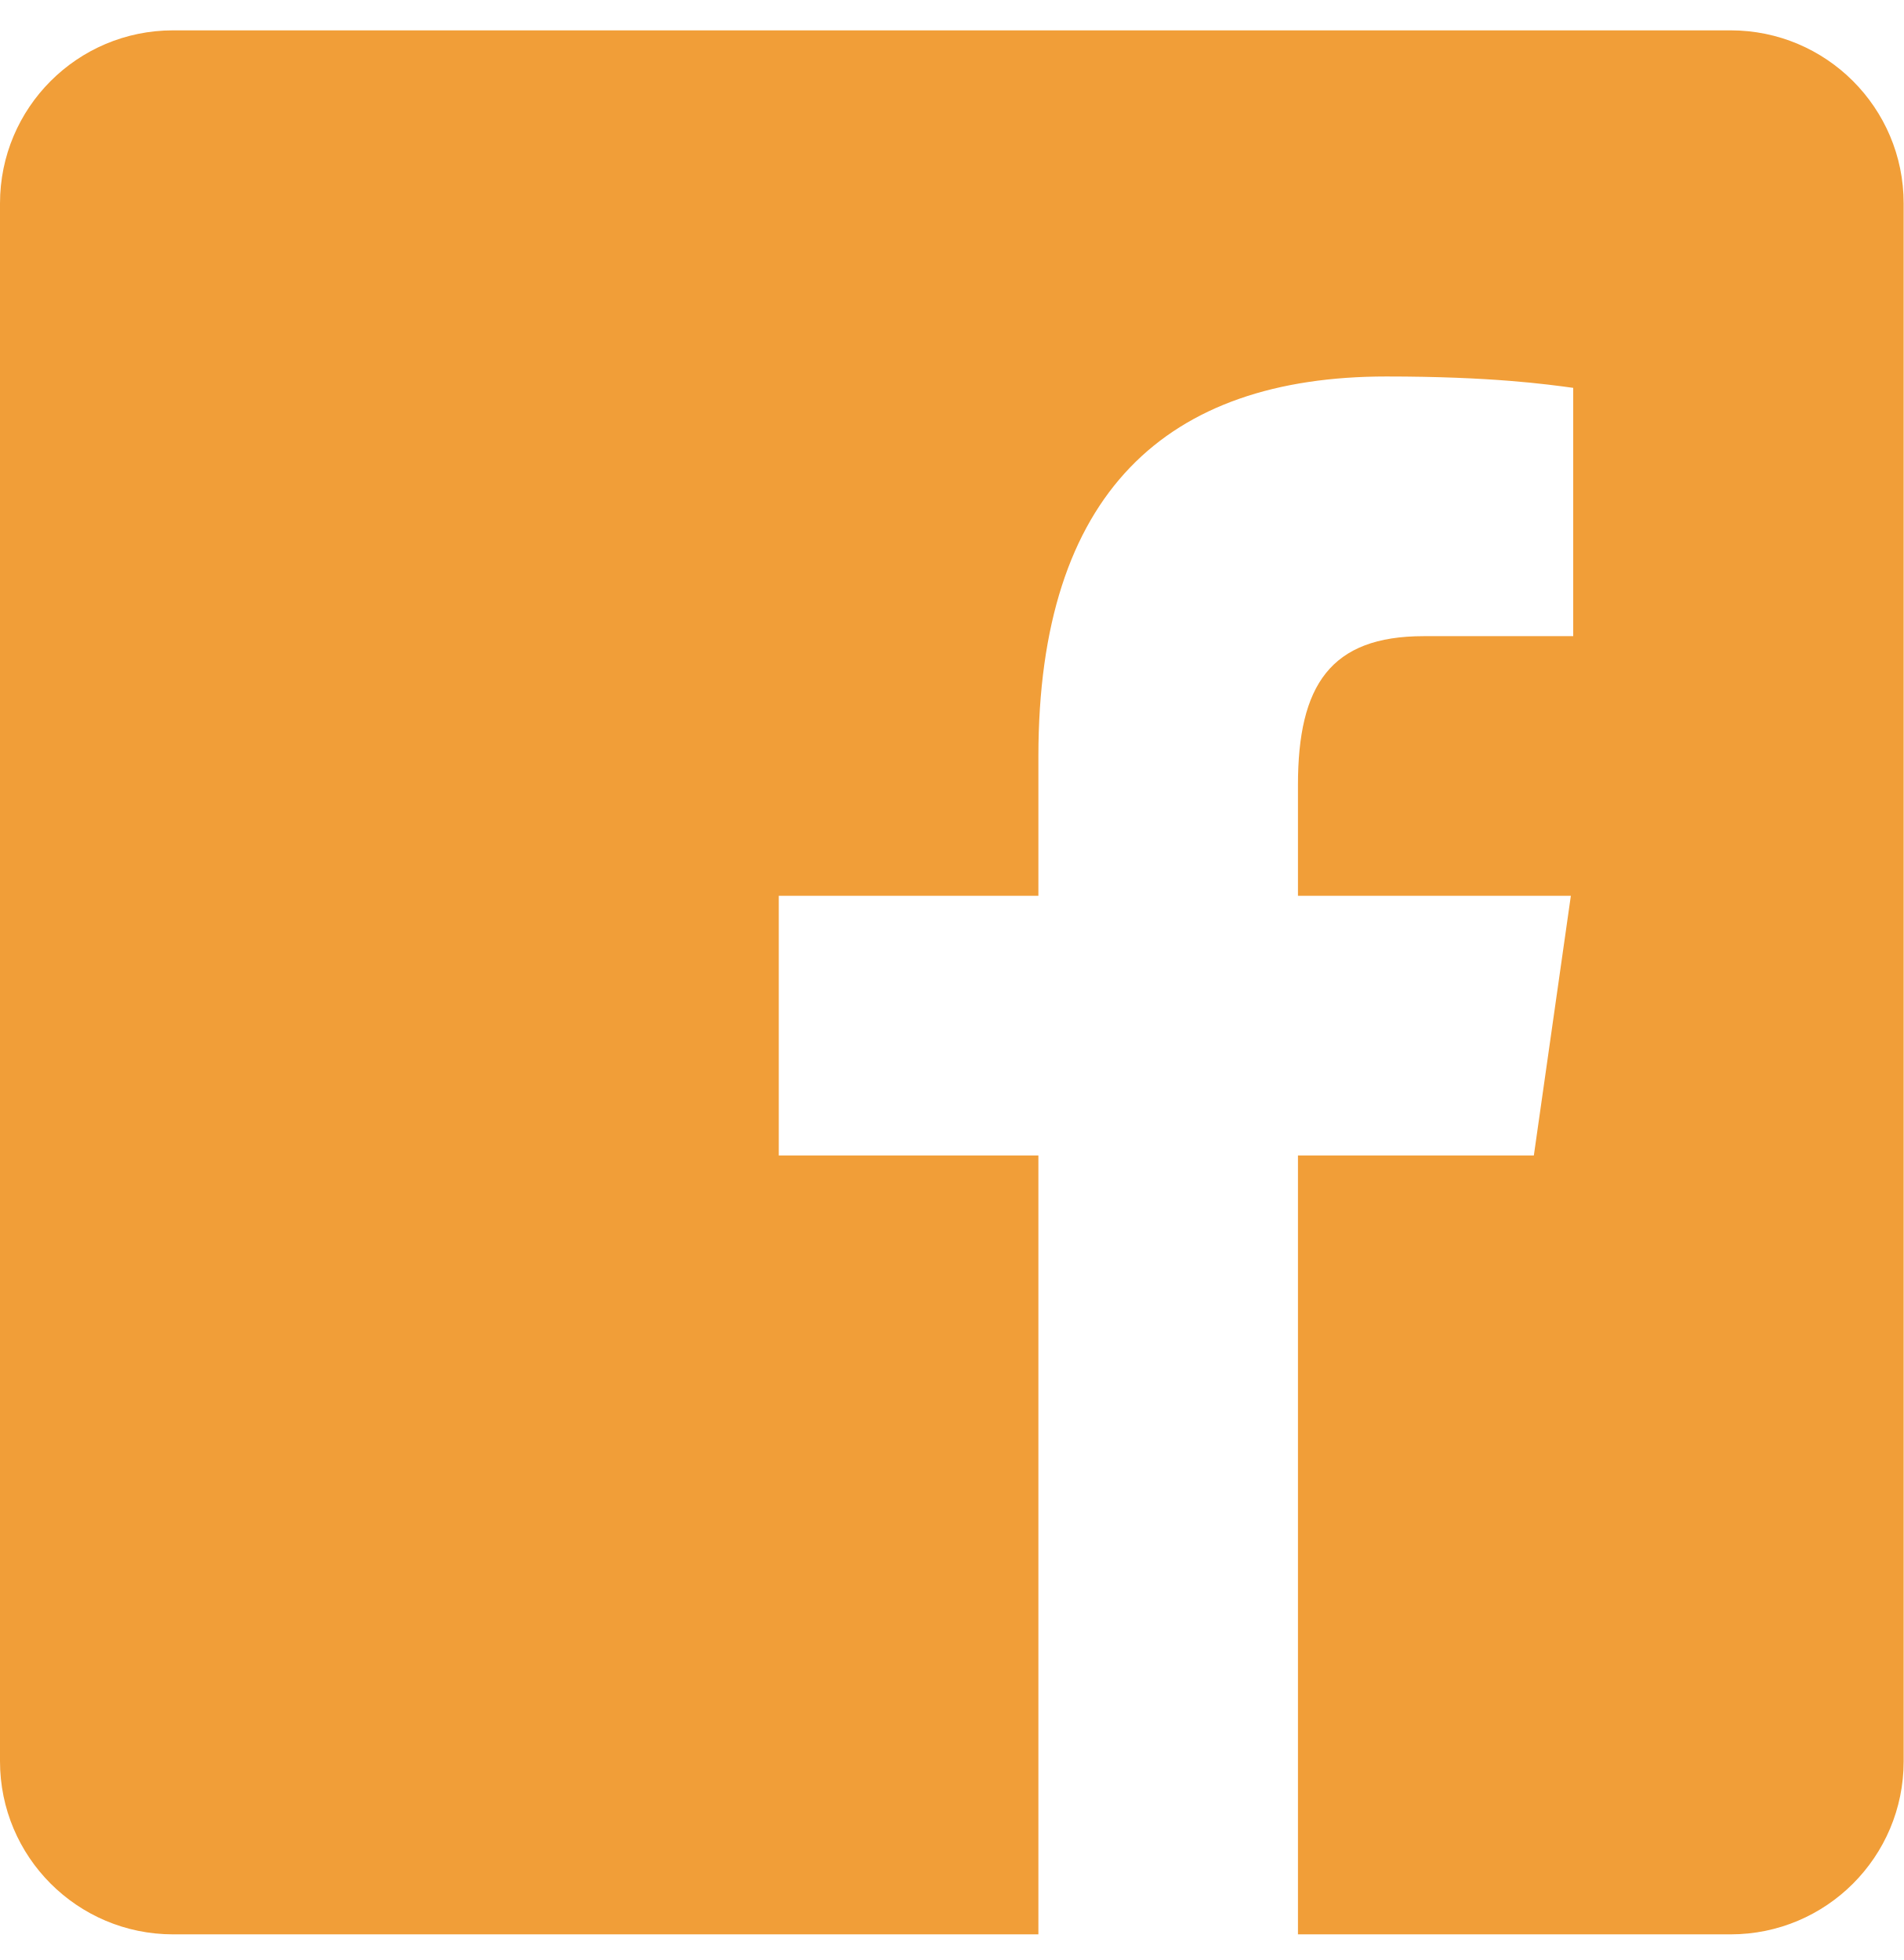
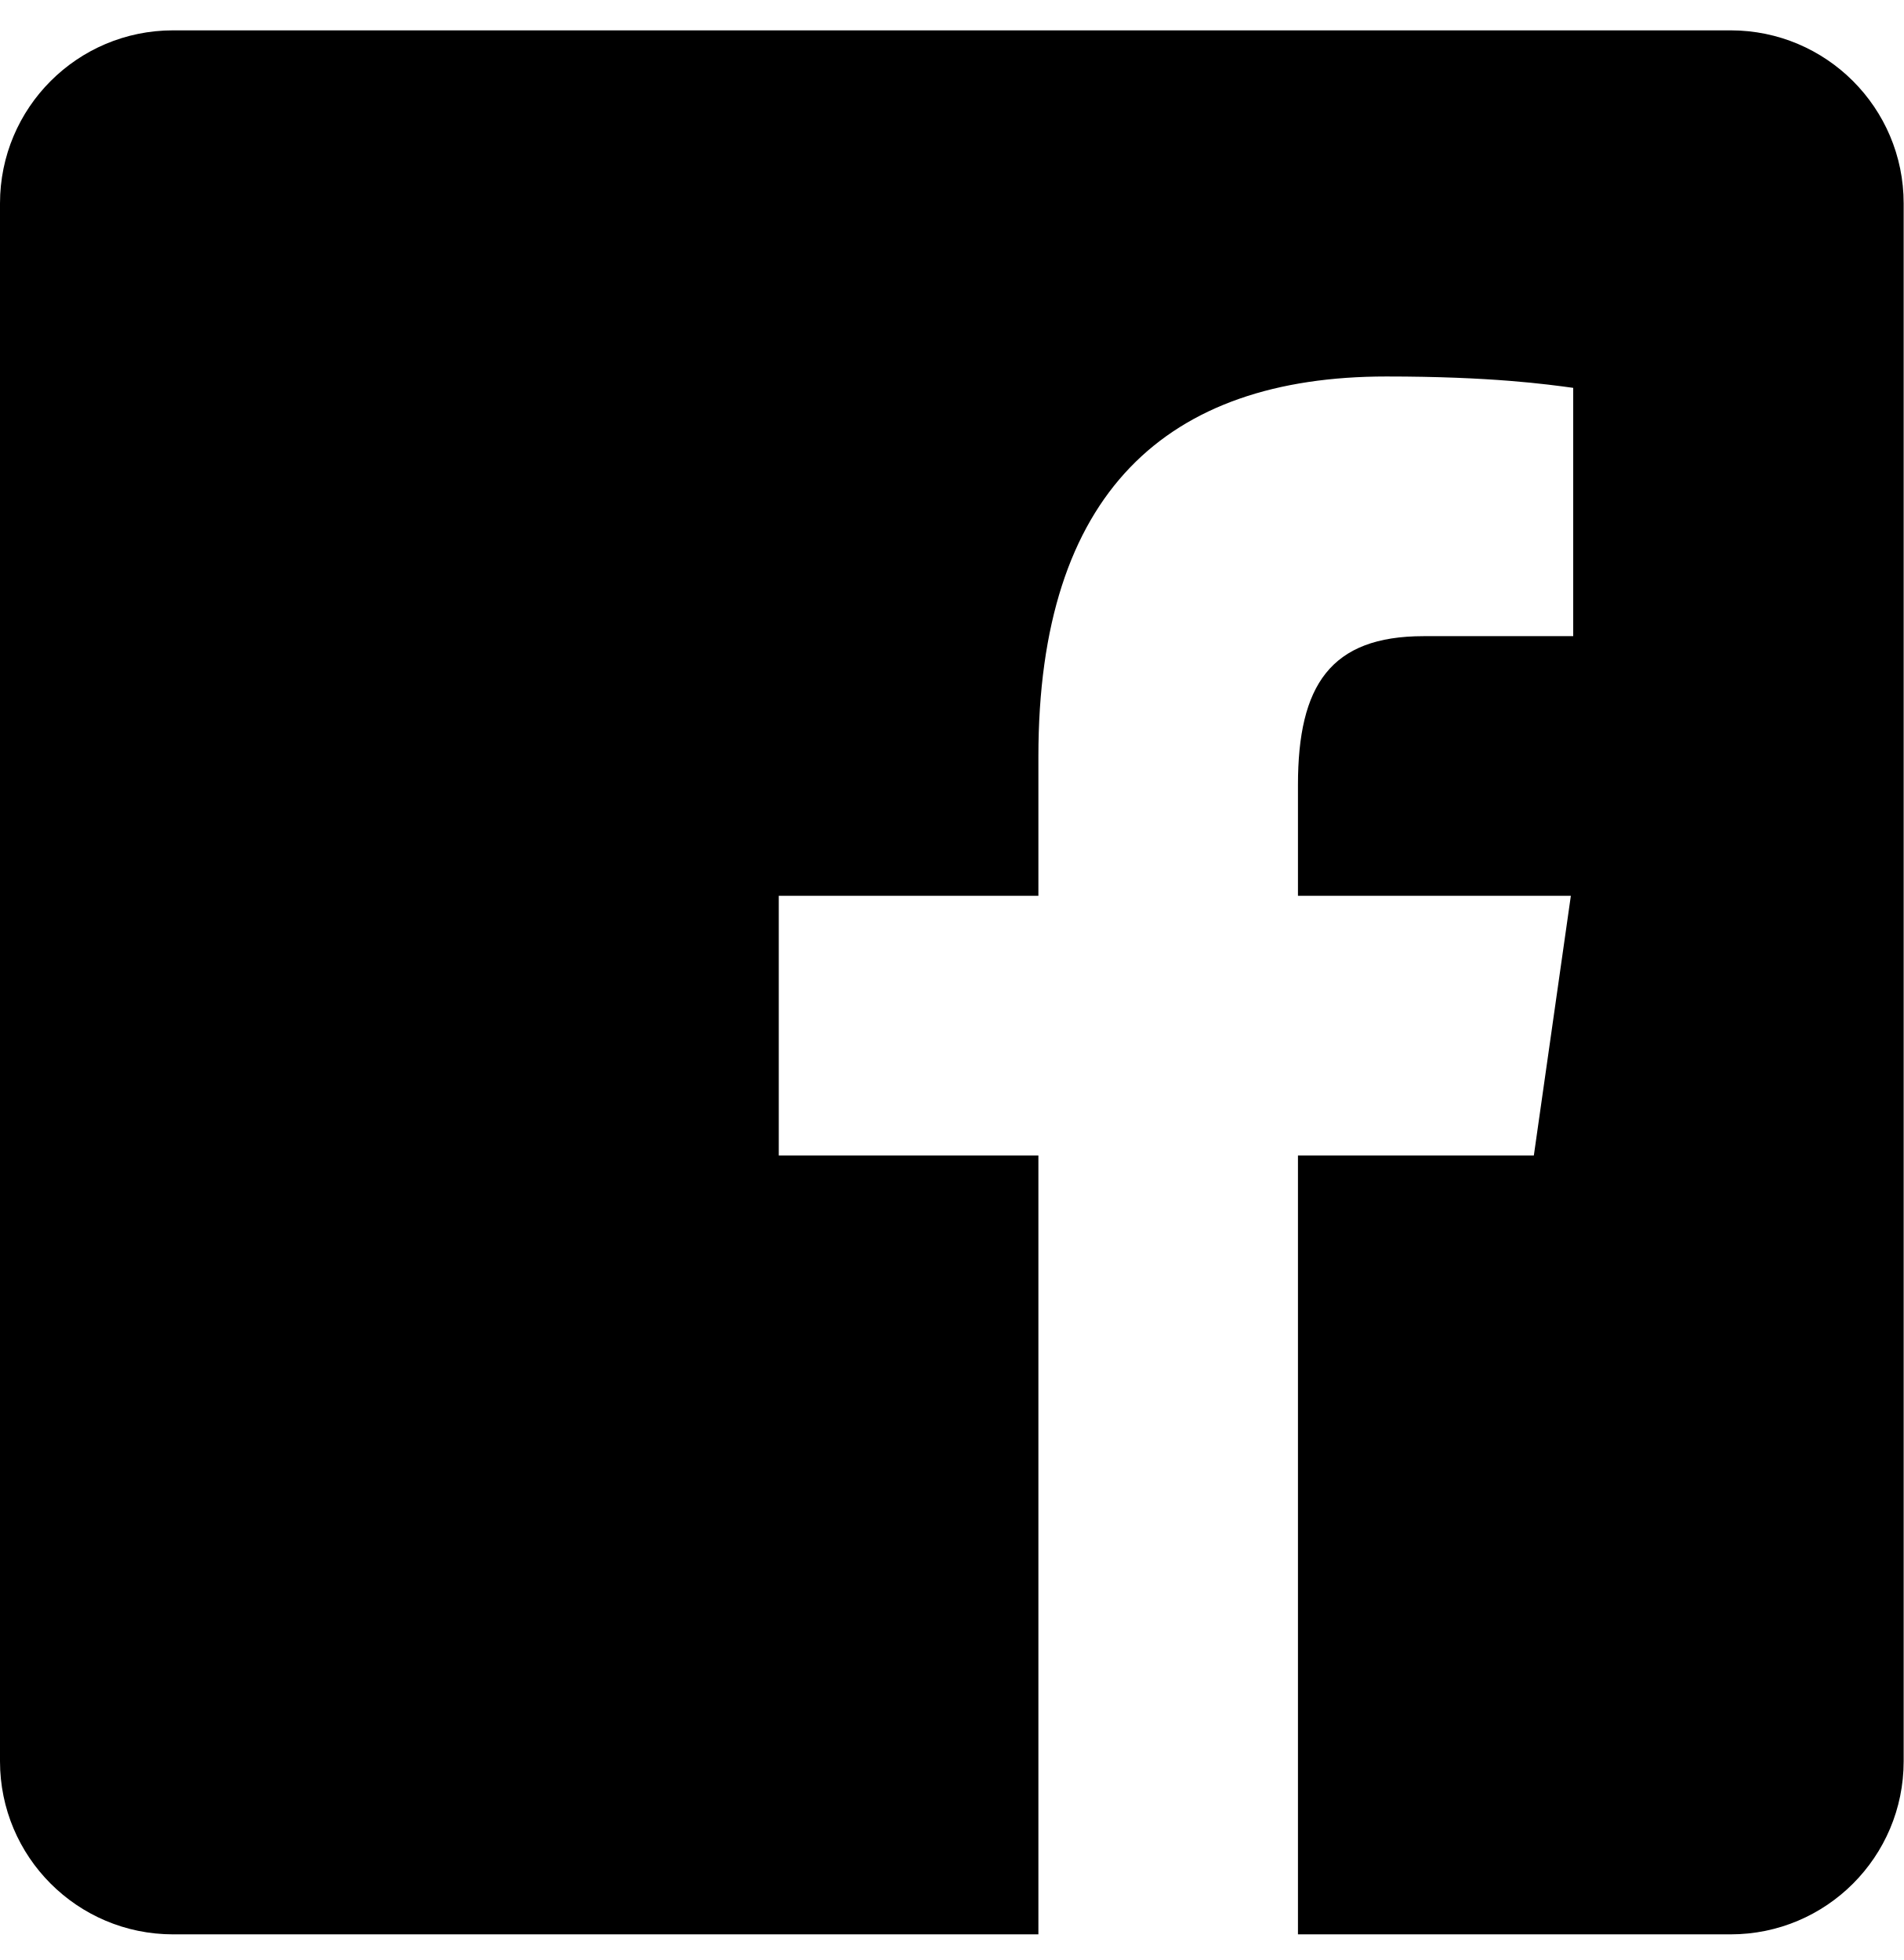
<svg xmlns="http://www.w3.org/2000/svg" width="34" height="35" viewBox="0 0 34 35" fill="none">
-   <path d="M30.909 0.542H3.091C1.383 0.542 0 1.925 0 3.632V31.451C0 33.158 1.383 34.542 3.091 34.542H18.546V20.633H13.909V15.996H18.546V13.506C18.546 8.793 20.842 6.723 24.76 6.723C26.636 6.723 27.628 6.862 28.098 6.926V11.36H25.426C23.763 11.36 23.182 12.238 23.182 14.015V15.996H28.056L27.395 20.633H23.182V34.542H30.909C32.617 34.542 34 33.158 34 31.451V3.632C34 1.925 32.615 0.542 30.909 0.542Z" fill="#f19e38" />
+   <path d="M30.909 0.542H3.091C1.383 0.542 0 1.925 0 3.632V31.451C0 33.158 1.383 34.542 3.091 34.542H18.546V20.633H13.909V15.996H18.546V13.506C18.546 8.793 20.842 6.723 24.76 6.723C26.636 6.723 27.628 6.862 28.098 6.926V11.36H25.426C23.763 11.36 23.182 12.238 23.182 14.015V15.996H28.056L27.395 20.633H23.182V34.542H30.909C32.617 34.542 34 33.158 34 31.451V3.632C34 1.925 32.615 0.542 30.909 0.542Z" fill="black" />
</svg>
